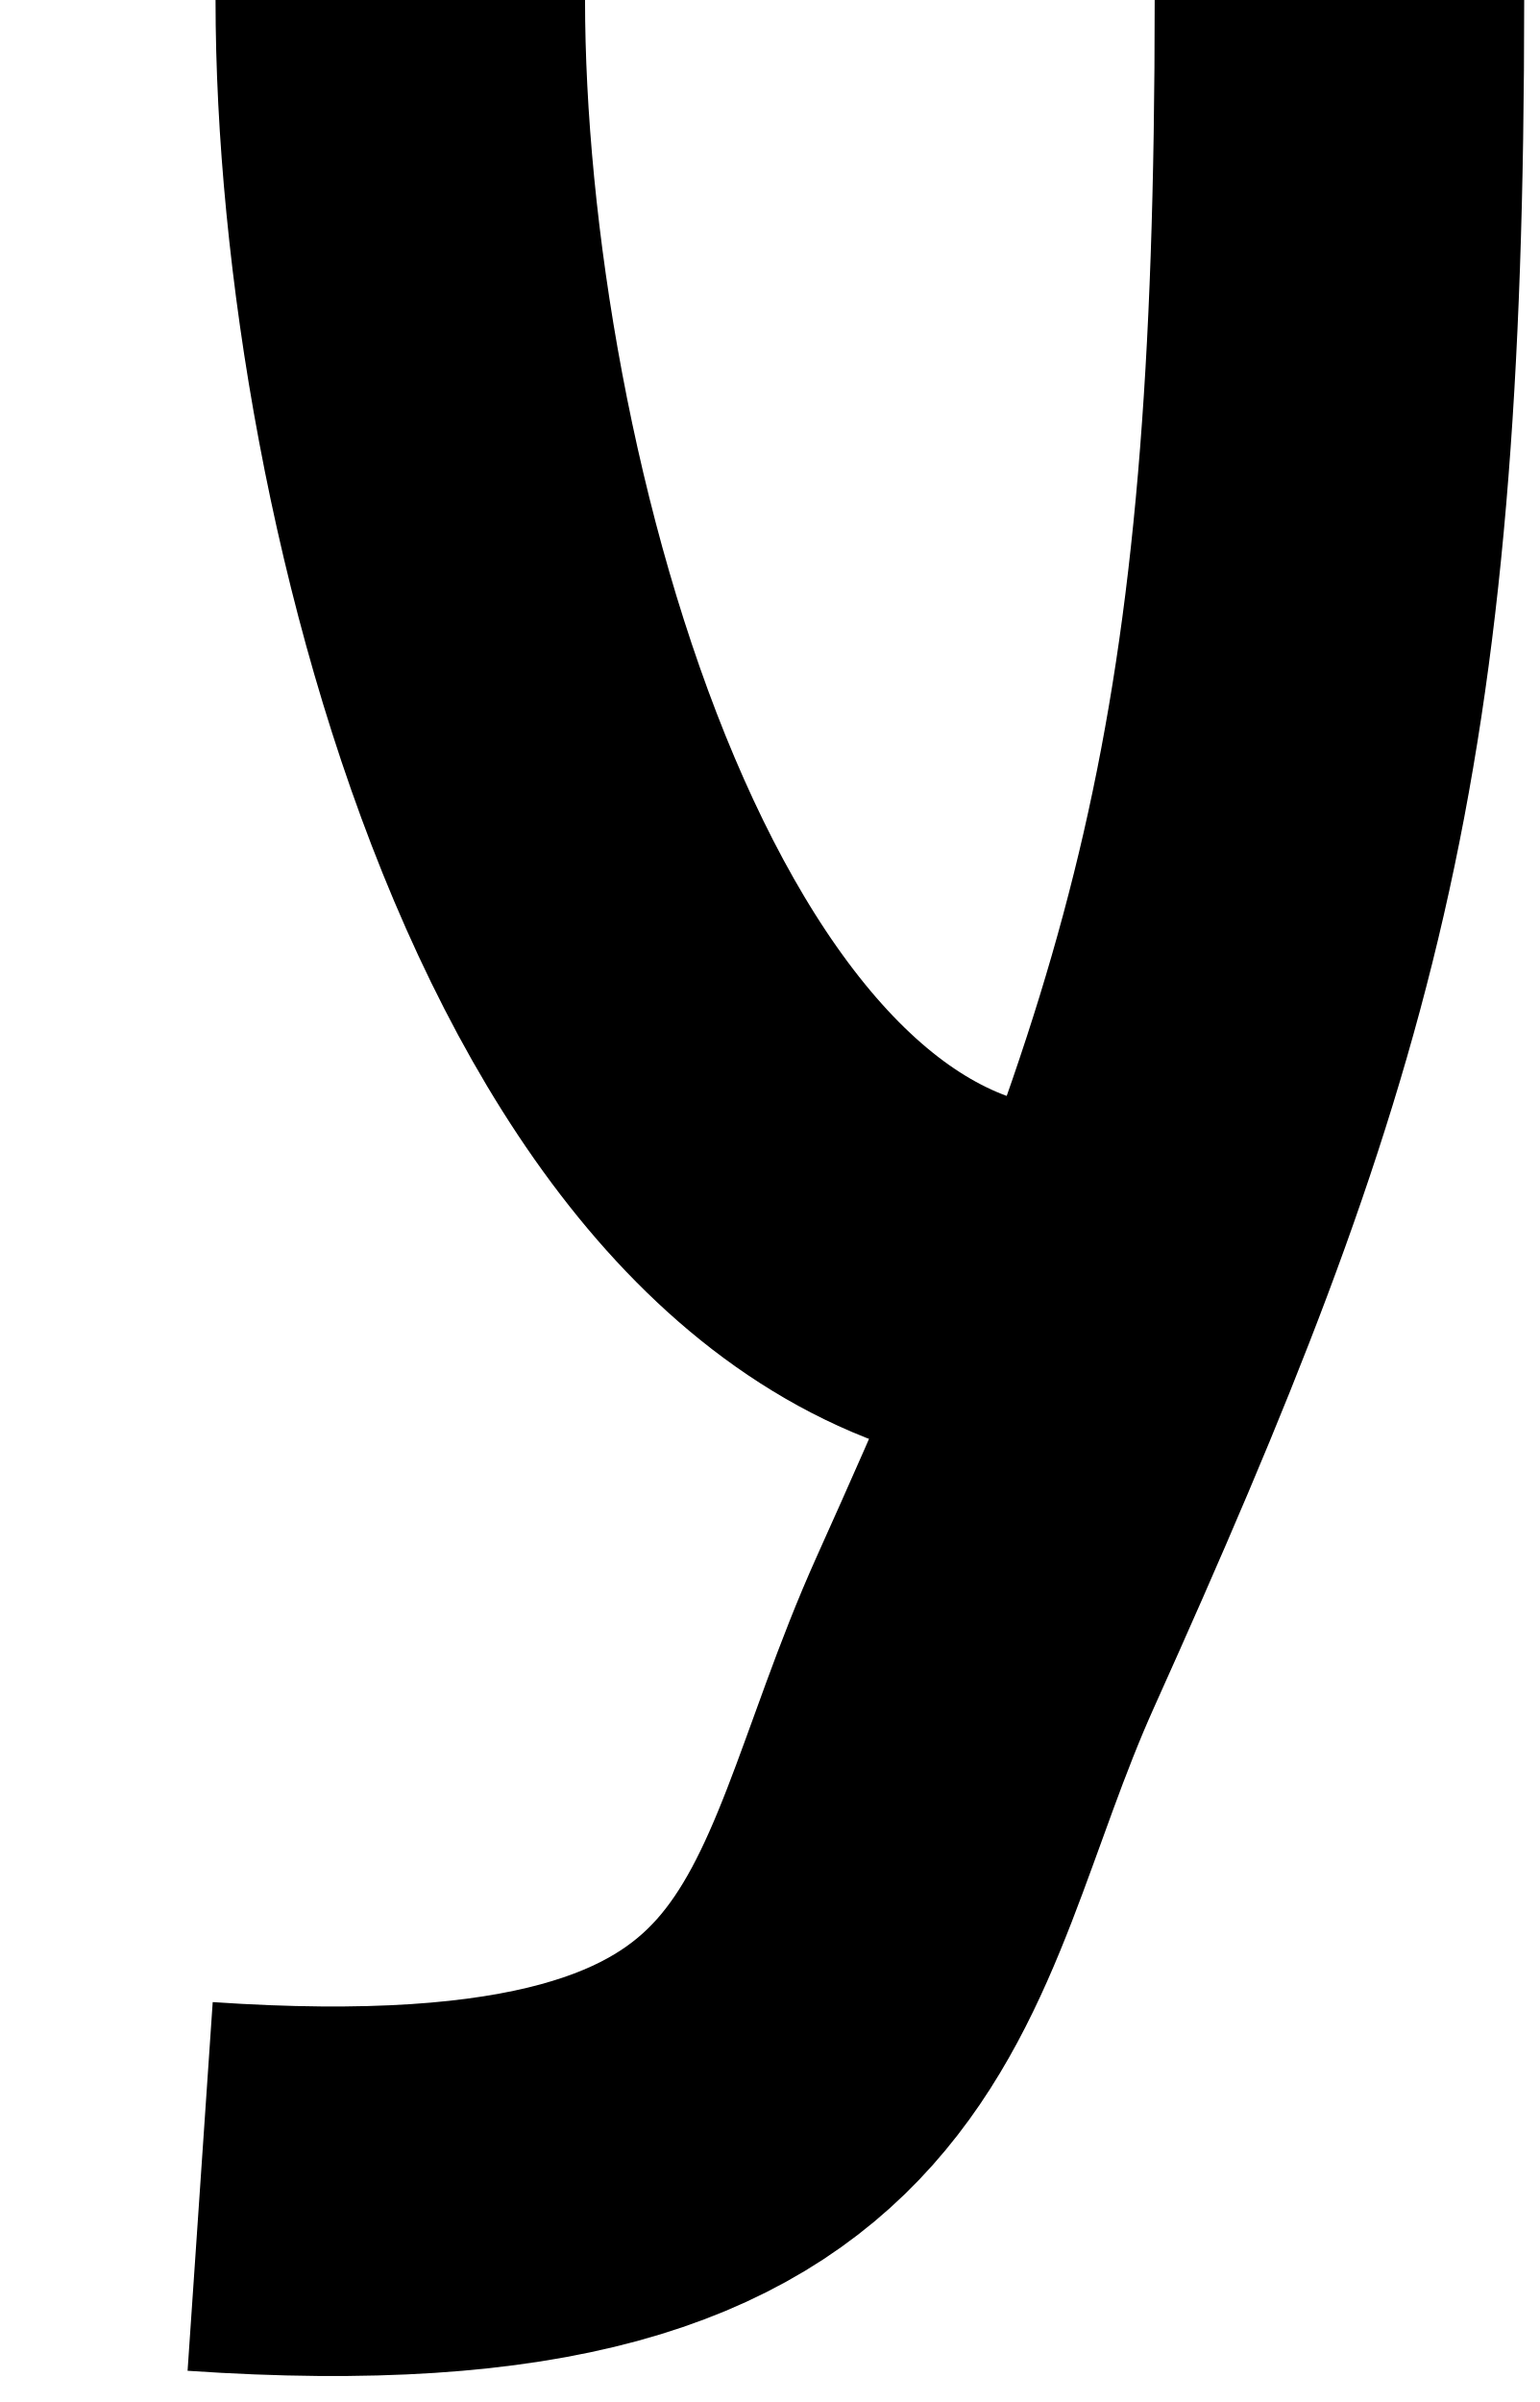
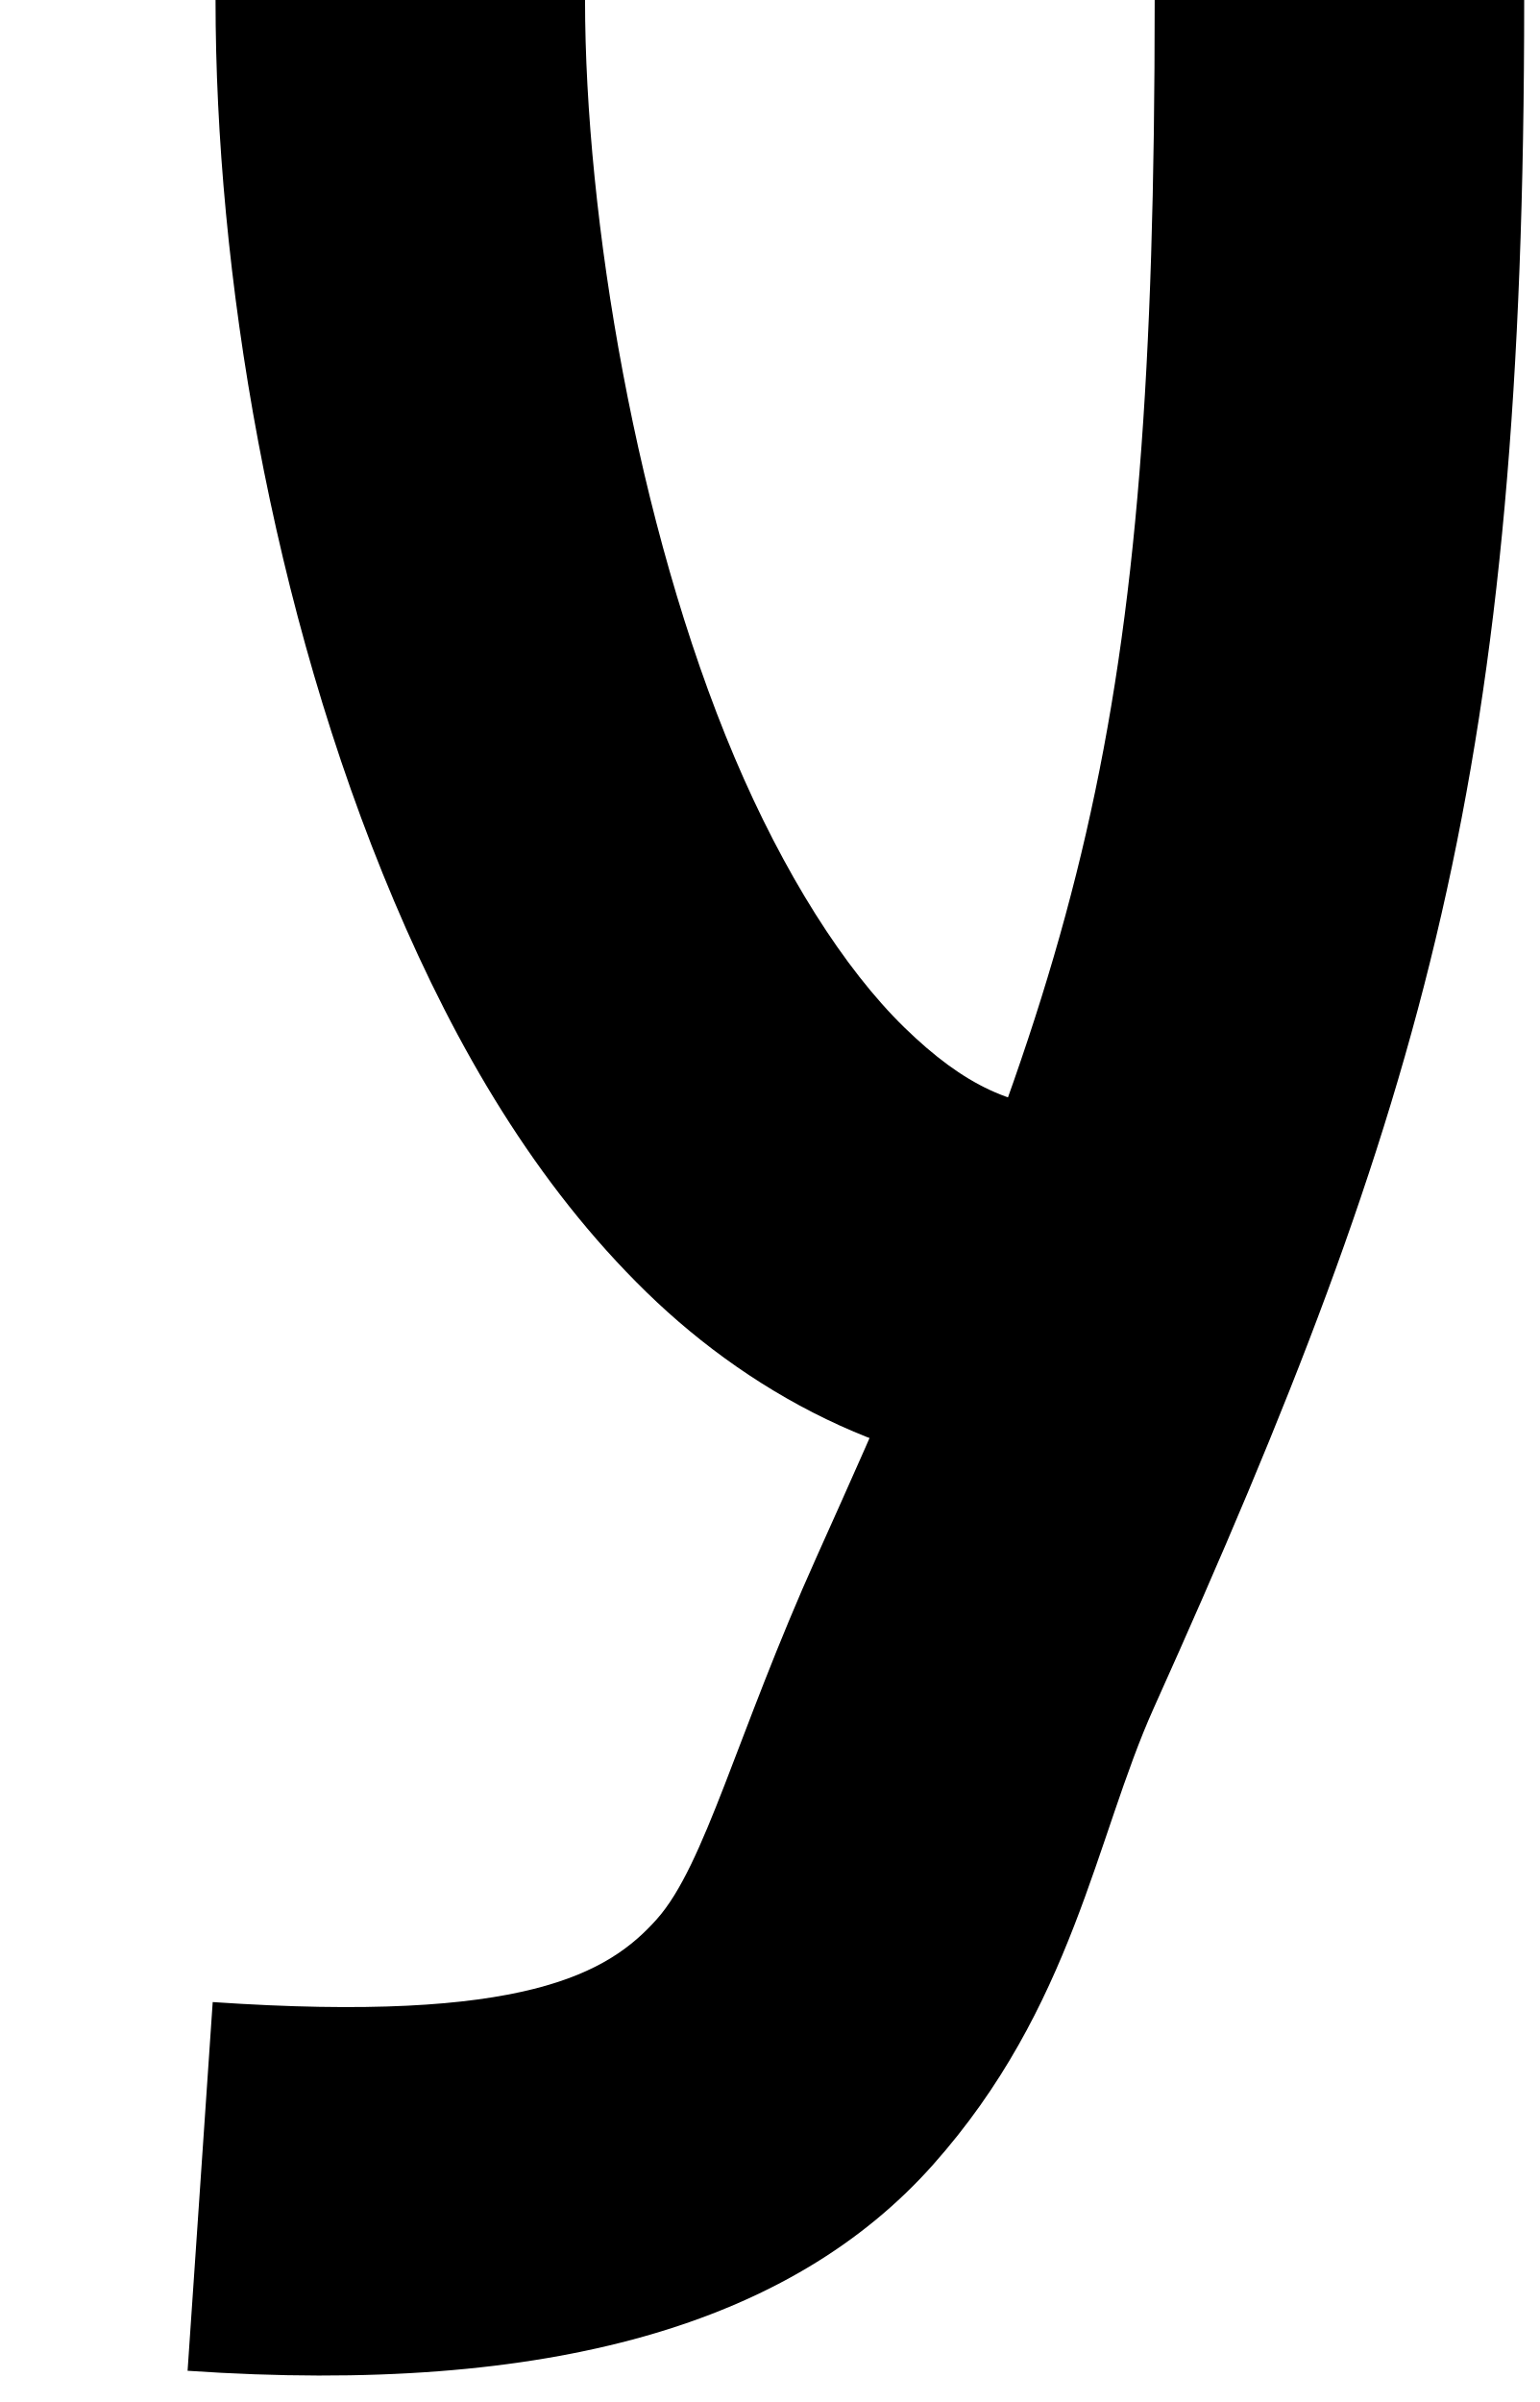
- <svg xmlns="http://www.w3.org/2000/svg" width="50" height="78" viewBox="0 0 50 78" fill="none">
-   <path d="M43.5 0C43.5 24.5 40.775 33.5 32 53C27.5 63 28.5 72.5 6.5 71" stroke="black" stroke-width="12" />
-   <path d="M13 0C13 15.812 19.875 42 35 42" stroke="black" stroke-width="12" />
+ <svg xmlns="http://www.w3.org/2000/svg" width="50" height="78" viewBox="0 0 50 78" fill="none" version="1.1" id="svg1700">
+   <defs id="defs1704" />
+   <path style="color:#000000;fill:#000000;-inkscape-stroke:none" d="m 37.5,0 c 0,24.055 -2.288,31.243 -10.971,50.537 -2.61,5.8 -3.631,10.026 -5.197,11.783 -1.566,1.758 -4.275,3.385 -14.424,2.693 L 6.092,76.986 C 17.943,77.794 25.734,75.422 30.293,70.305 34.852,65.187 35.581,59.663 37.471,55.463 46.338,35.757 49.5,24.945 49.5,0 Z" id="path1696" />
+   <path style="color:#000000;fill:#000000;-inkscape-stroke:none" d="m 7,0 c 0,8.775 1.77,19.747 5.803,29.27 2.016,4.761 4.598,9.186 8.189,12.688 C 24.583,45.458 29.487,48 35,48 V 36 C 32.95,36 31.323,35.268 29.371,33.365 27.419,31.462 25.447,28.352 23.854,24.59 20.667,17.066 19,7.036 19,0 Z" id="path1698" />
</svg>
